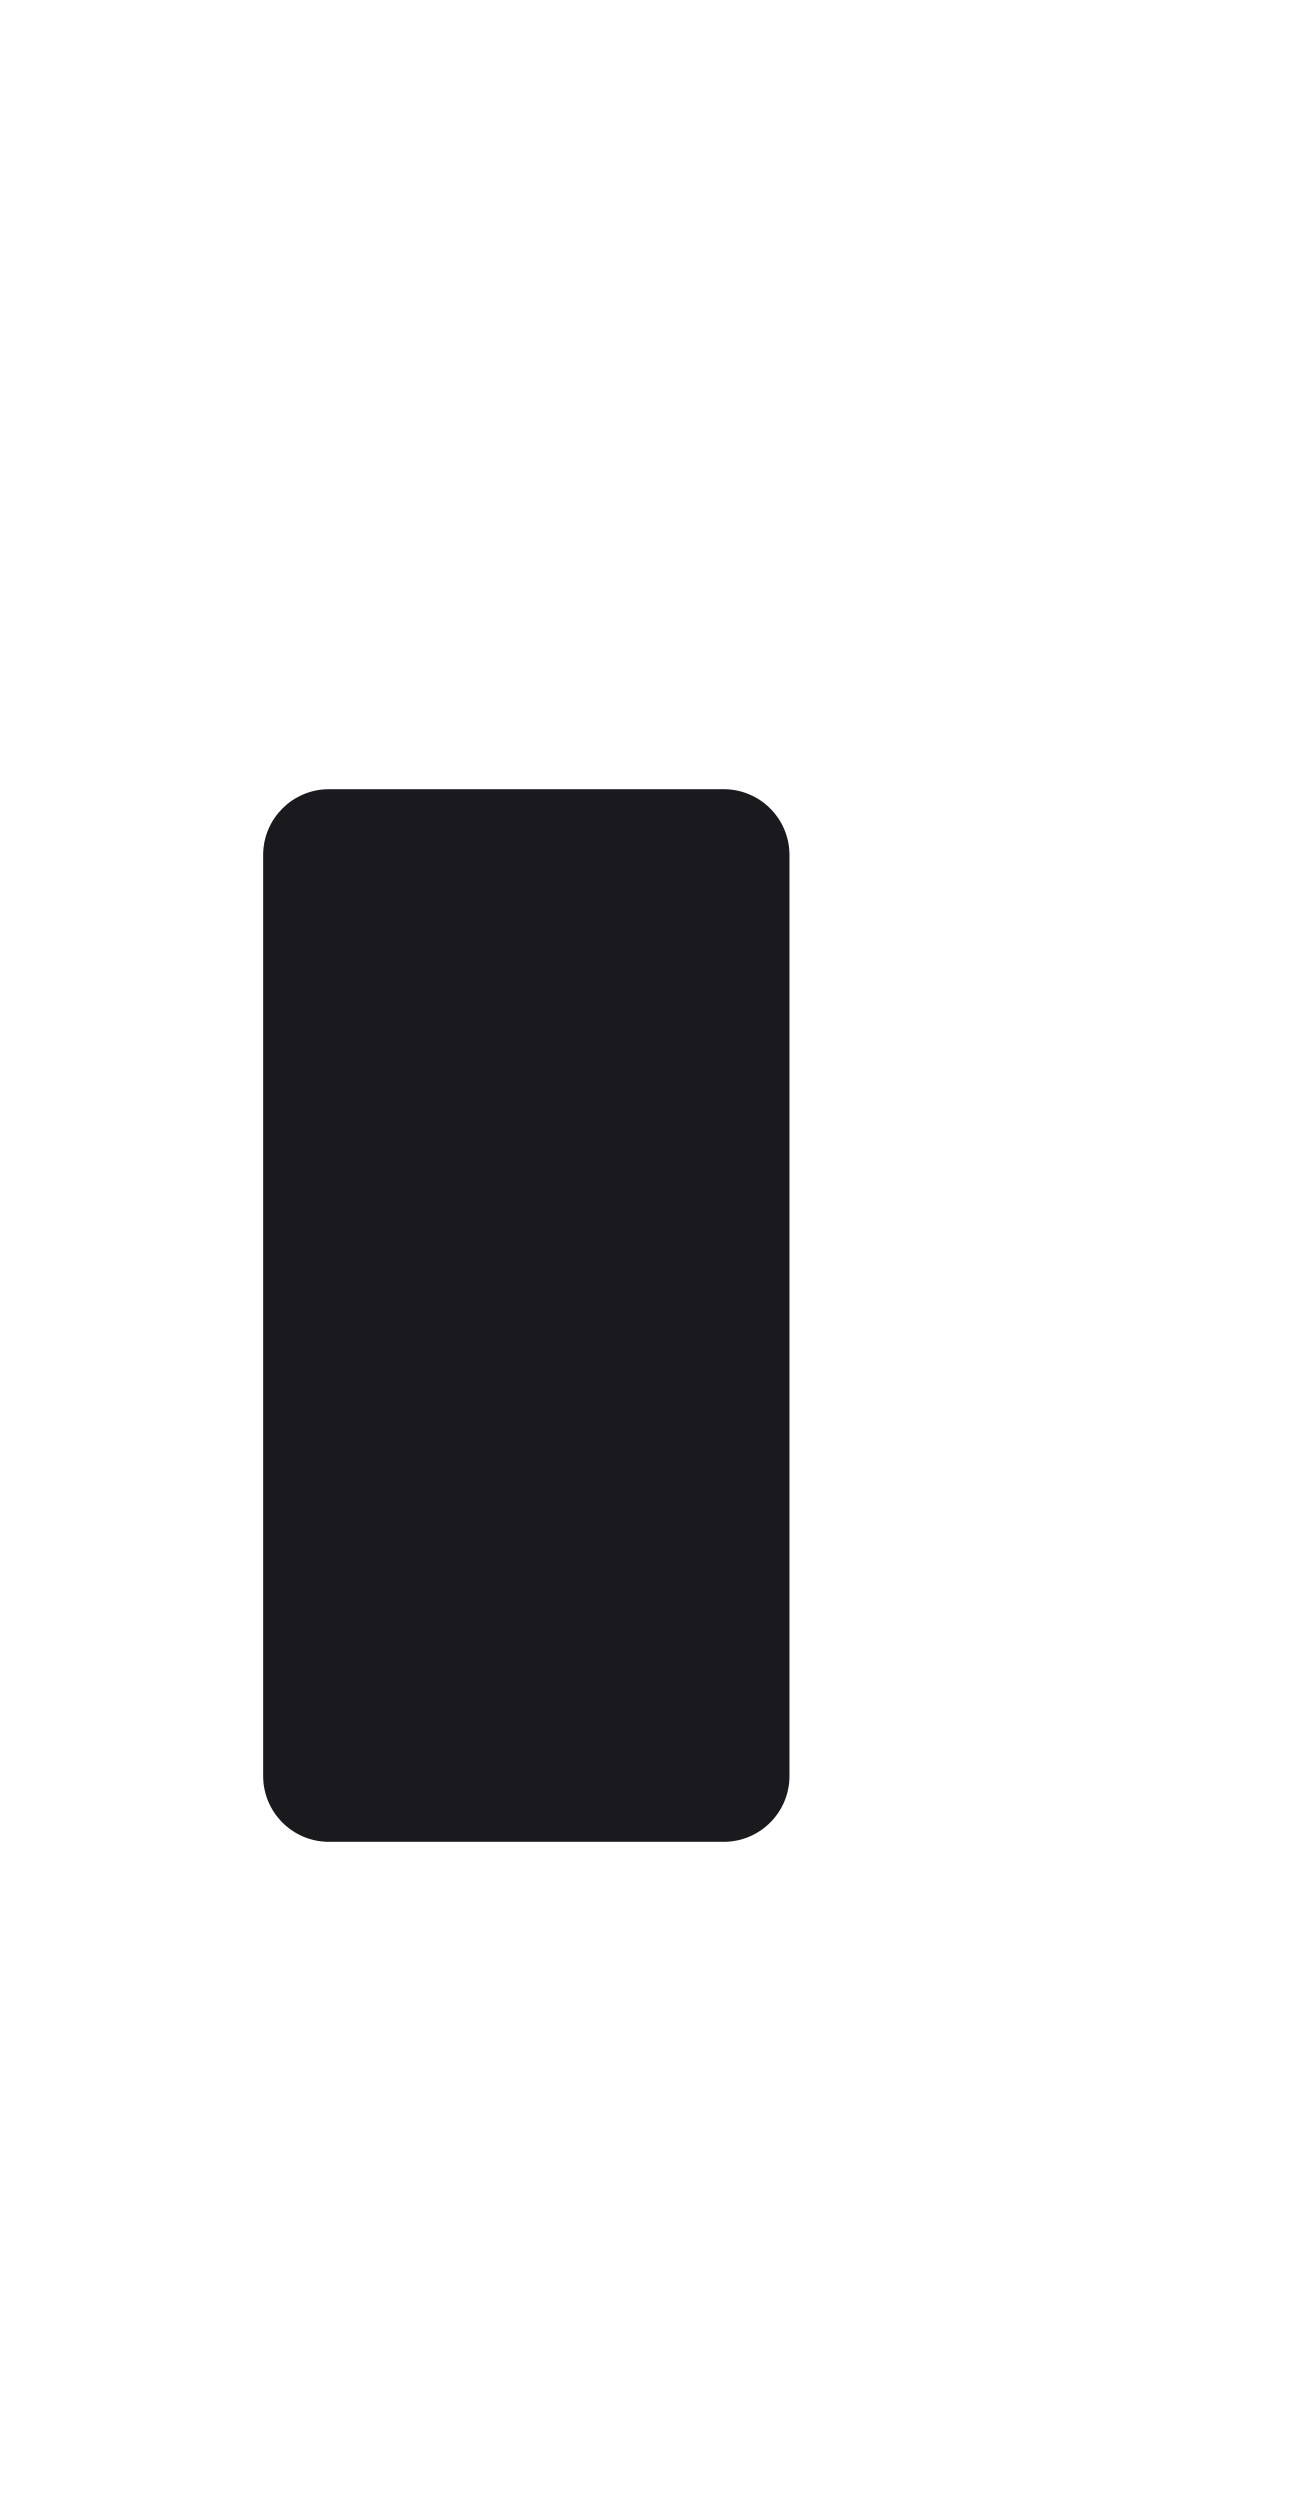
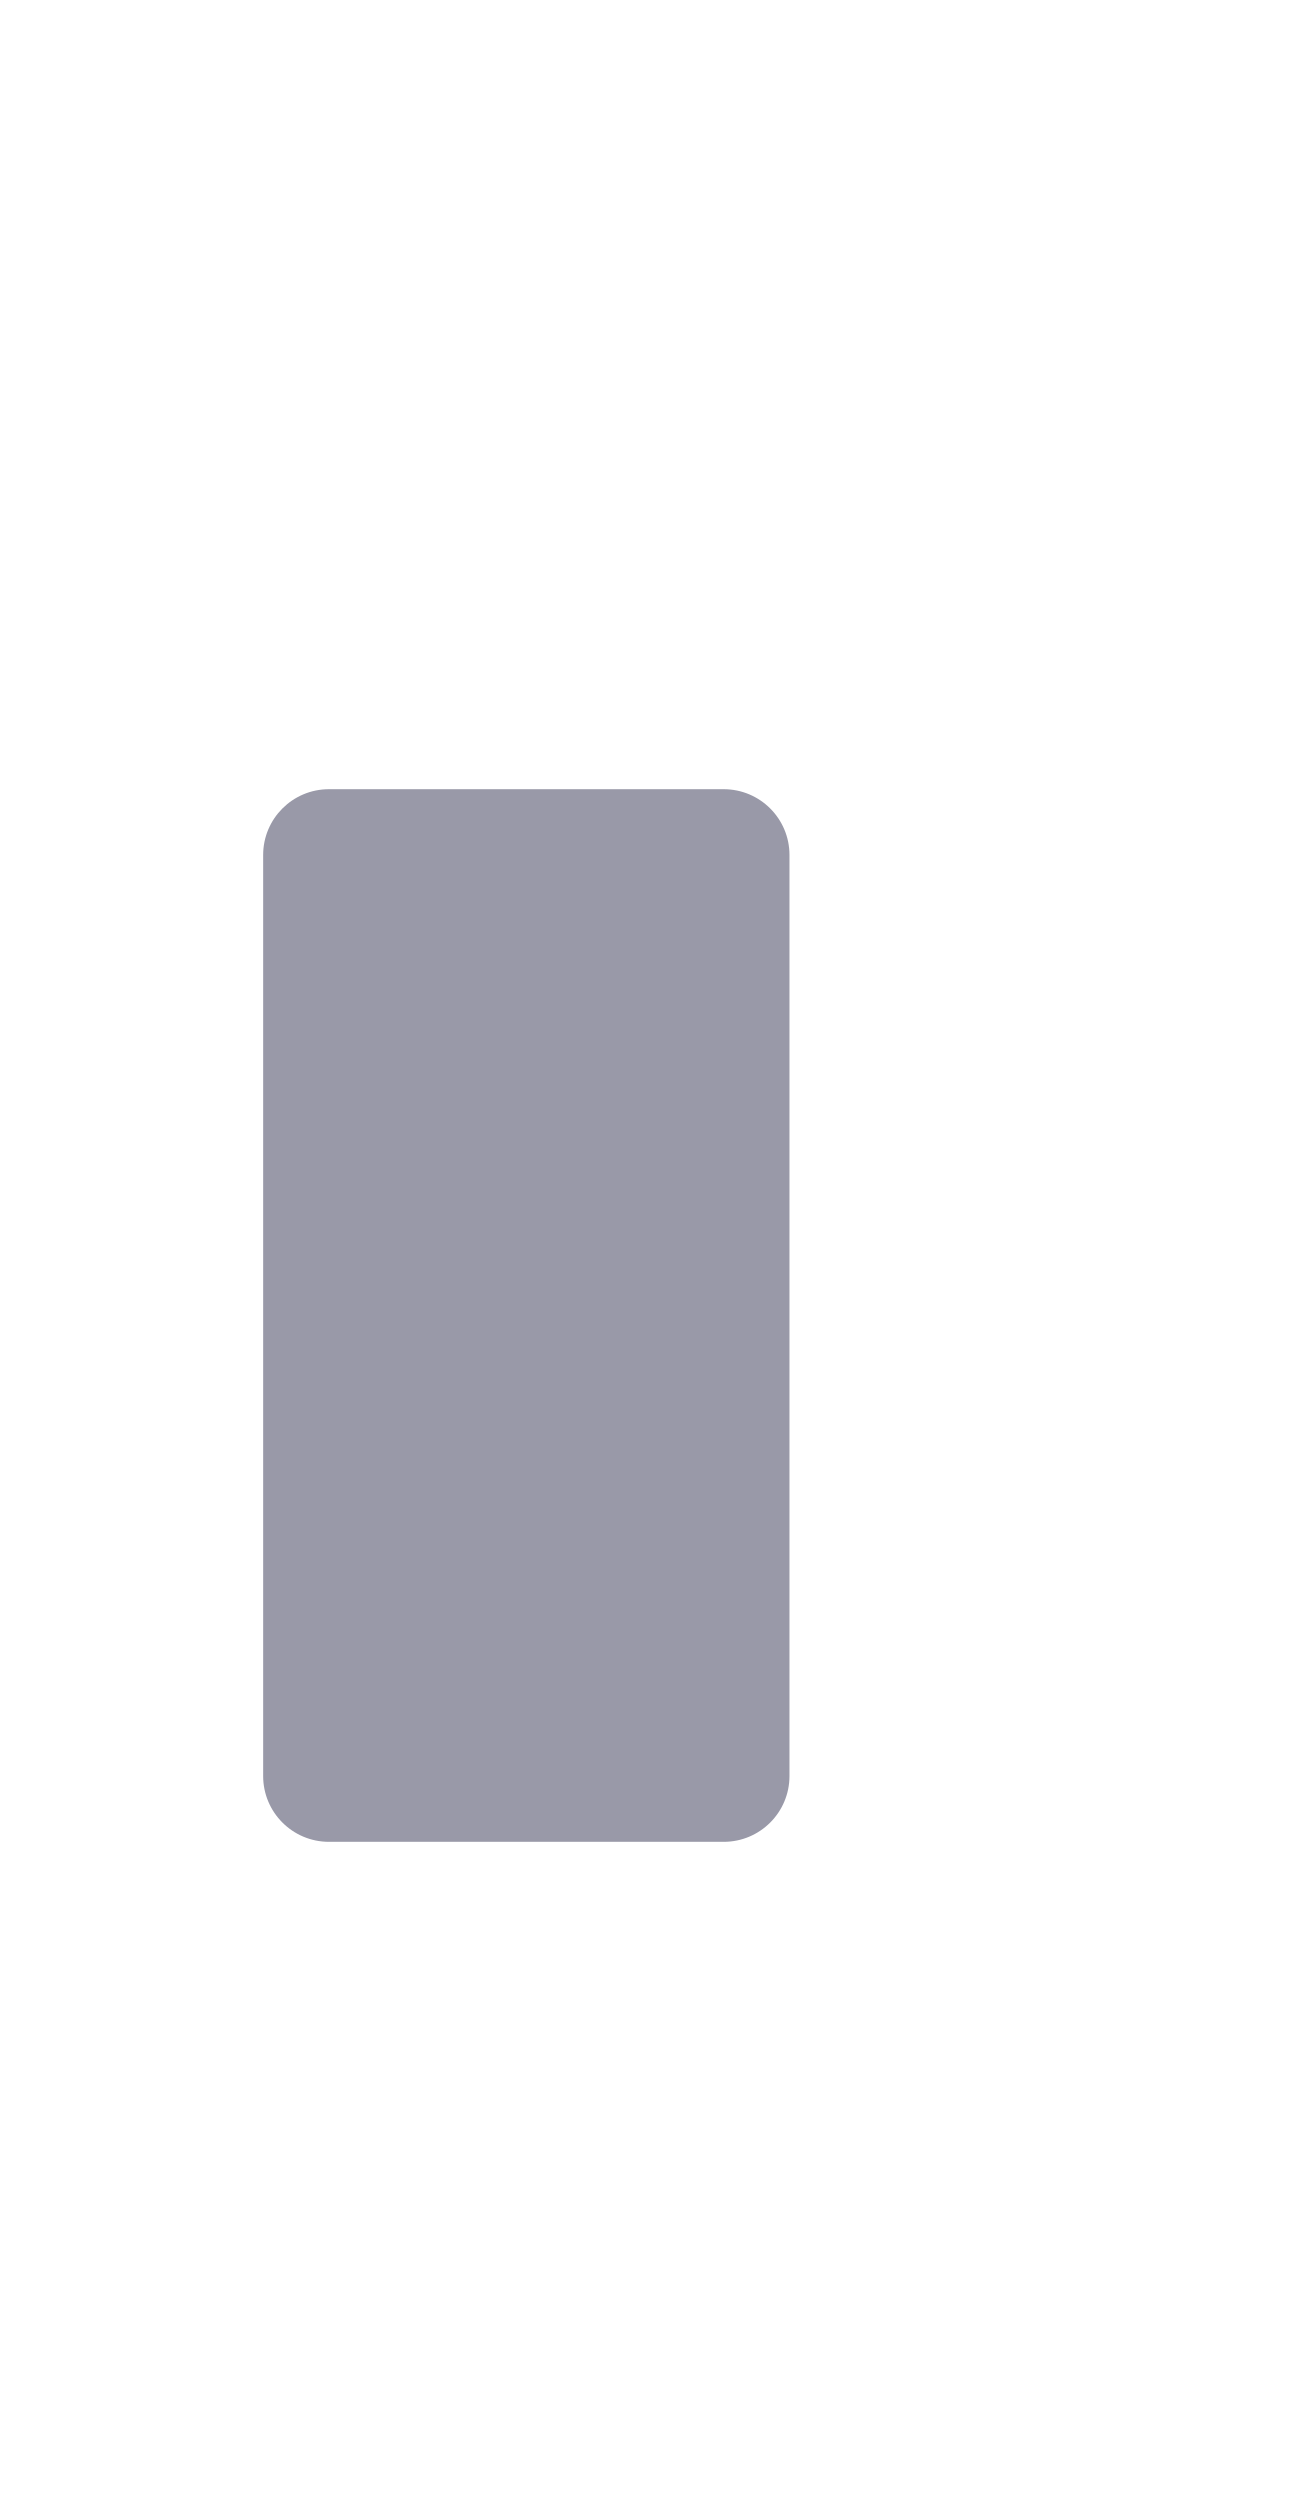
<svg xmlns="http://www.w3.org/2000/svg" width="10" height="19">
  <defs>
    <clipPath>
-       <rect width="10" height="19" x="20" y="1033.36" opacity="0.12" fill="#968264" color="#9999a8" />
+       <rect width="10" height="19" x="20" y="1033.36" opacity="0.12" fill="#3652c7" color="#9999a8" />
    </clipPath>
  </defs>
  <g transform="translate(0,-1033.362)">
-     <rect width="4" height="8" x="2" y="1039.36" rx="0.5" fill="#19191e" />
+     <rect width="4" height="8" x="2" y="1039.36" rx="0.5" fill="#9999a8" />
  </g>
</svg>
